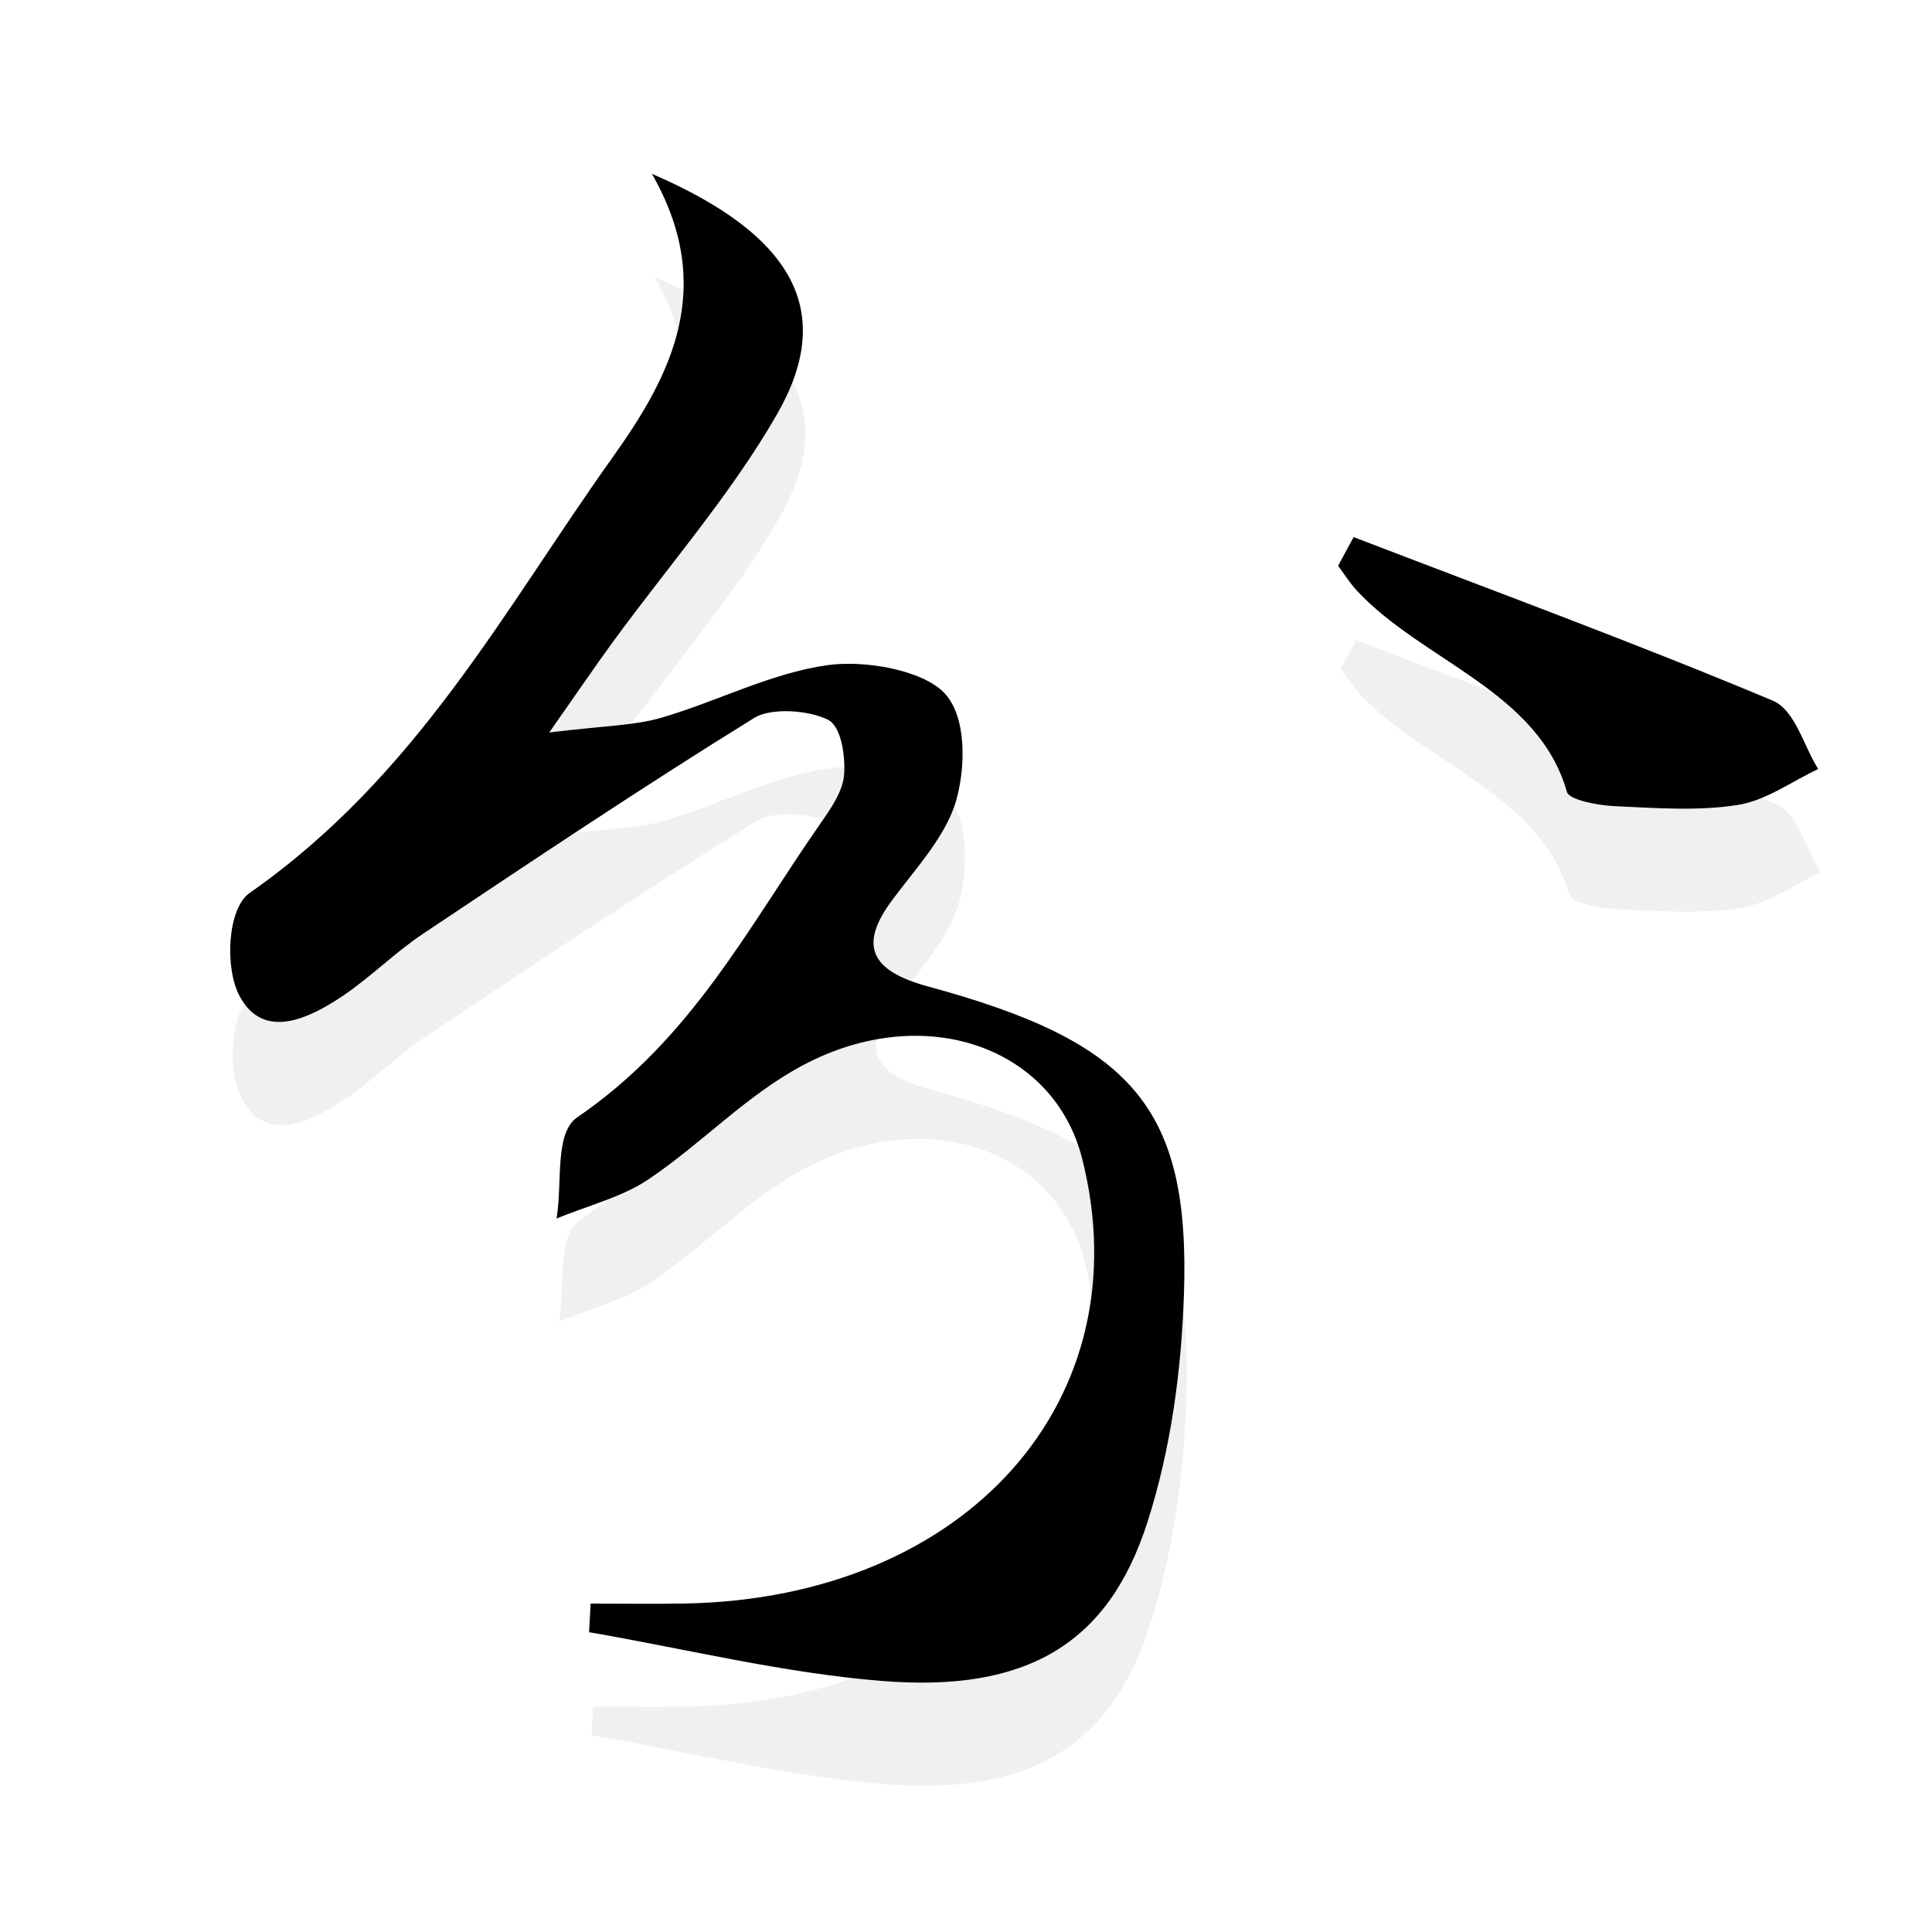
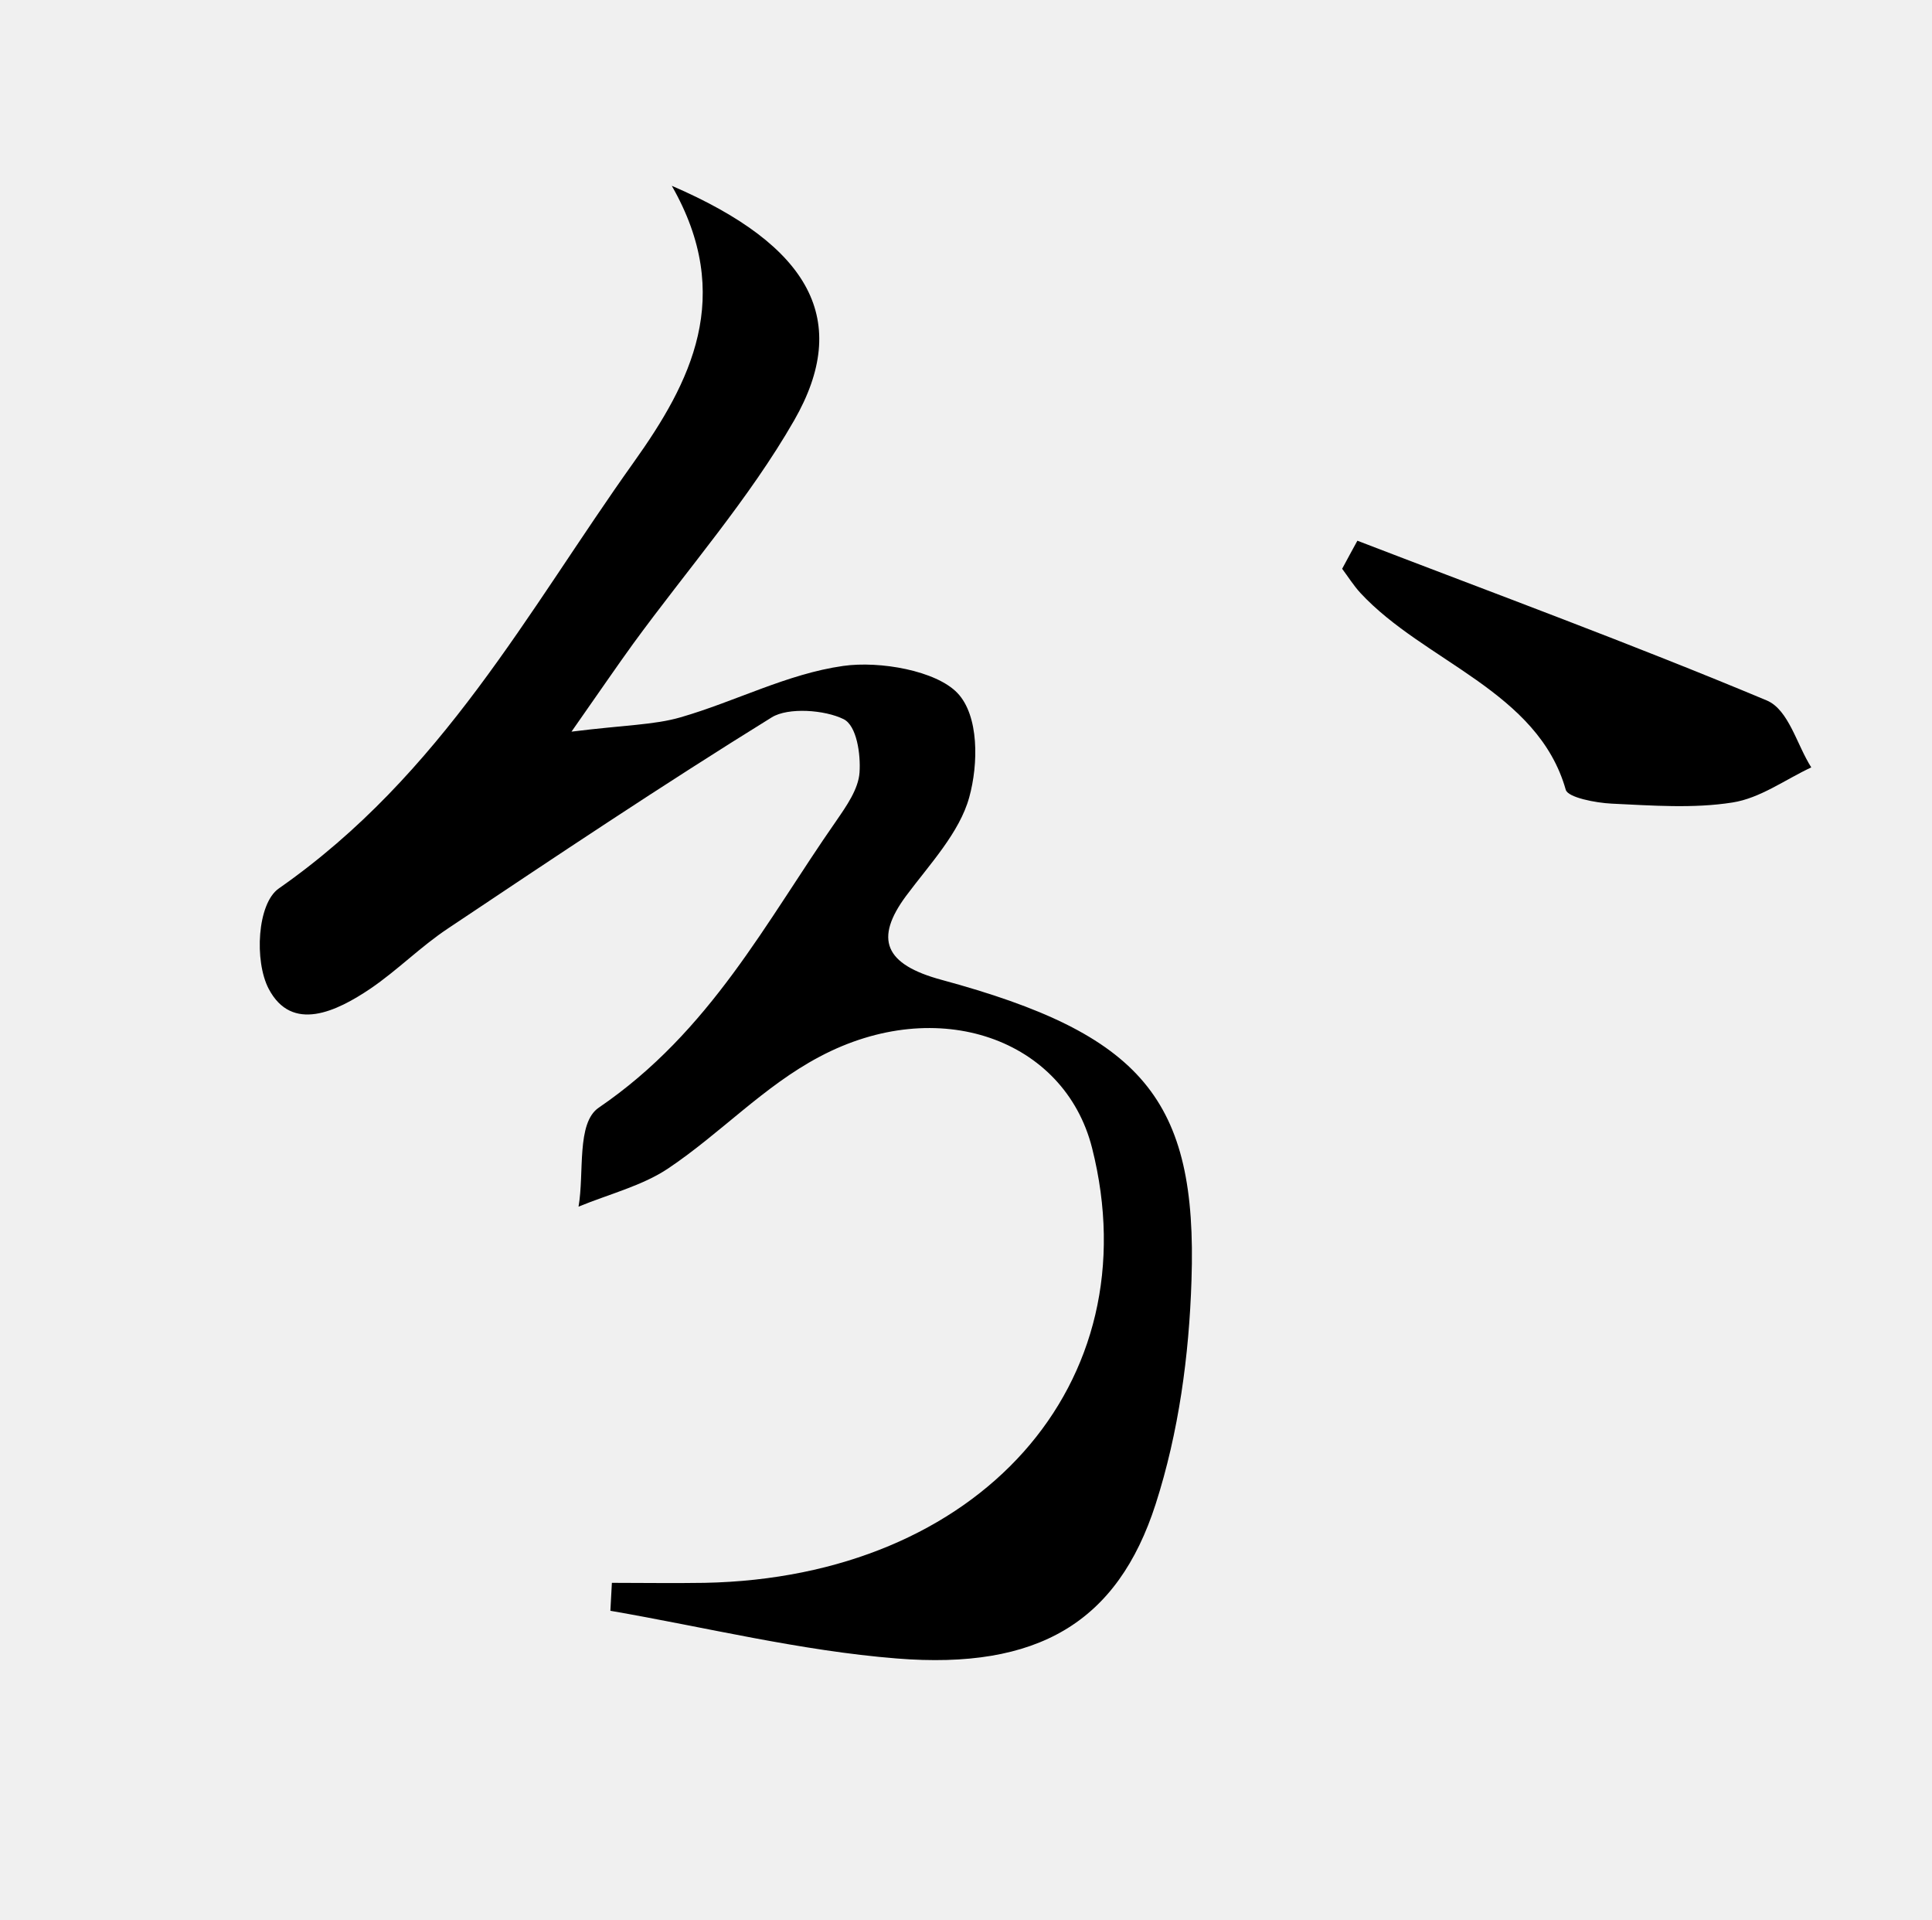
- <svg xmlns="http://www.w3.org/2000/svg" version="1.1" id="圖層_1" x="0px" y="0px" width="200px" height="200px" viewBox="0 0 200 200" enable-background="new 0 0 200 200" xml:space="preserve">
+ <svg xmlns="http://www.w3.org/2000/svg" width="2.132in" height="2.118in" viewBox="0 0 153.505 152.525" xml:space="preserve" color-interpolation-filters="sRGB" class="st3">
+   <style type="text/css">
+ 	
+ 		.st1 {fill:none;stroke:none;stroke-linecap:butt;stroke-width:0.75}
+ 		.st2 {fill:#000000;stroke:none;stroke-linecap:butt;stroke-width:0.75}
+ 		.st3 {fill:none;fill-rule:evenodd;font-size:12px;overflow:visible;stroke-linecap:square;stroke-miterlimit:3}
+ 	
+ 	</style>
  <g>
-     <g>
-       <g>
-         <path fill-rule="evenodd" clip-rule="evenodd" fill="#FFFFFF" d="M-2.673,200.684c0-67.122,0-134.245,0-201.367     c67.557,0,135.115,0,202.673,0c0,67.123,0,134.245,0,201.367C132.442,200.684,64.884,200.684-2.673,200.684z M67.74,28.662     c6.718,11.721,2.011,20.831-4.017,29.284c-11.269,15.803-20.275,33.045-37.623,45.162c-2.291,1.6-2.595,7.695-1.073,10.615     c2.461,4.725,7.231,2.402,10.784-0.005c2.885-1.954,5.312-4.429,8.211-6.365c11.342-7.574,22.676-15.168,34.324-22.37     c1.736-1.073,5.604-0.808,7.608,0.189c1.394,0.693,1.815,3.725,1.686,5.661c-0.116,1.746-1.368,3.532-2.471,5.113     c-7.455,10.689-13.297,22.291-25.165,30.396c-2.379,1.625-1.508,6.887-2.135,10.47c3.194-1.318,6.766-2.207,9.503-4.046     c5.545-3.723,10.123-8.703,16.025-11.832c12.578-6.67,25.964-1.867,28.882,9.671c6.32,24.986-11.968,45.505-41.072,46.061     c-3.269,0.061-6.539,0.008-9.809,0.008c-0.054,0.987-0.107,1.974-0.161,2.962c10.11,1.743,20.145,4.235,30.353,5.05     c14.928,1.192,23.378-3.818,27.421-16.354c2.457-7.615,3.543-15.75,3.808-23.688c0.644-19.284-5.301-26.109-26.492-31.854     c-6.063-1.644-7.125-4.327-3.75-8.888c2.496-3.37,5.657-6.715,6.689-10.459c0.971-3.519,1.037-8.635-1.256-11.038     c-2.257-2.367-8.203-3.431-12.122-2.874c-5.913,0.842-11.402,3.765-17.207,5.449c-2.798,0.812-5.903,0.814-11.568,1.518     c3.185-4.539,4.815-6.94,6.531-9.294c5.742-7.878,12.318-15.387,17.075-23.694C86.729,43.016,82.571,35.048,67.74,28.662z      M140.384,66.265c-0.535,0.991-1.07,1.982-1.606,2.973c0.641,0.856,1.201,1.768,1.934,2.559     c6.763,7.302,18.797,10.39,21.757,20.861c0.229,0.81,3.163,1.376,4.877,1.457c4.261,0.201,8.64,0.533,12.782-0.114     c2.943-0.46,5.579-2.427,8.352-3.722c-1.536-2.431-2.388-6.11-4.721-7.088C169.486,77.209,154.879,71.839,140.384,66.265z" />
+     <g id="group5-1" transform="translate(0.75,-0.75)">
+       <g id="shape2-2">
+         <path d="M0 152.53 C0 102.18 0 51.84 0 1.5 C50.67 1.5 101.34 1.5 152 1.5 C152 51.84 152 102.18 152 152.53 C101.34         152.53 50.67 152.53 0 152.53 ZM52.81 23.51 C57.85 32.3 54.32 39.13 49.8 45.47 C41.35 57.32 34.59 70.26         21.58 79.34 C19.86 80.54 19.63 85.11 20.78 87.3 C22.62 90.85 26.2 89.11 28.86 87.3 C31.03 85.84 32.85         83.98 35.02 82.53 C43.53 76.85 52.03 71.15 60.76 65.75 C62.07 64.94 64.97 65.14 66.47 65.89 C67.52 66.41         67.83 68.68 67.73 70.14 C67.65 71.45 66.71 72.79 65.88 73.97 C60.29 81.99 55.91 90.69 47.01 96.77 C45.22         97.99 45.88 101.93 45.41 104.62 C47.8 103.63 50.48 102.97 52.53 101.59 C56.69 98.79 60.13 95.06 64.55         92.71 C73.99 87.71 84.03 91.31 86.21 99.97 C90.95 118.71 77.24 134.09 55.41 134.51 C52.96 134.56 50.51         134.52 48.05 134.52 C48.01 135.26 47.97 136 47.93 136.74 C55.52 138.05 63.04 139.92 70.7 140.53 C81.89         141.42 88.23 137.66 91.26 128.26 C93.11 122.55 93.92 116.45 94.12 110.5 C94.6 96.03 90.14 90.91 74.25         86.6 C69.7 85.37 68.91 83.36 71.44 79.94 C73.31 77.41 75.68 74.9 76.45 72.09 C77.18 69.46 77.23 65.62         75.51 63.82 C73.82 62.04 69.36 61.24 66.42 61.66 C61.99 62.29 57.87 64.48 53.52 65.75 C51.42 66.36 49.09         66.36 44.84 66.89 C47.23 63.48 48.45 61.68 49.74 59.92 C54.04 54.01 58.98 48.38 62.54 42.14 C67.05 34.27         63.93 28.3 52.81 23.51 ZM107.29 51.71 C106.89 52.45 106.49 53.2 106.09 53.94 C106.57 54.58 106.99 55.27         107.54 55.86 C112.61 61.34 121.64 63.65 123.86 71.51 C124.03 72.11 126.23 72.54 127.51 72.6 C130.71         72.75 133.99 73 137.1 72.51 C139.31 72.17 141.29 70.69 143.36 69.72 C142.21 67.9 141.57 65.14 139.82         64.41 C129.12 59.92 118.16 55.89 107.29 51.71 Z" class="st1" />
      </g>
-       <g>
-         <path fill-rule="evenodd" clip-rule="evenodd" d="M67.483,17.995c14.831,6.386,18.988,14.354,12.979,24.845     c-4.757,8.307-11.333,15.816-17.075,23.694c-1.716,2.354-3.347,4.756-6.531,9.294c5.665-0.704,8.771-0.707,11.568-1.518     c5.805-1.684,11.294-4.607,17.207-5.449c3.919-0.557,9.865,0.507,12.122,2.874c2.293,2.403,2.227,7.519,1.256,11.038     c-1.032,3.744-4.193,7.089-6.689,10.459c-3.375,4.561-2.313,7.243,3.75,8.887c21.191,5.746,27.136,12.57,26.492,31.854     c-0.265,7.938-1.351,16.073-3.808,23.688c-4.043,12.535-12.493,17.546-27.421,16.354c-10.208-0.814-20.242-3.307-30.353-5.05     c0.054-0.988,0.107-1.975,0.161-2.962c3.27,0,6.54,0.053,9.809-0.008c29.104-0.556,47.393-21.074,41.072-46.061     c-2.918-11.538-16.304-16.341-28.882-9.672c-5.902,3.129-10.48,8.11-16.025,11.833c-2.737,1.839-6.309,2.728-9.503,4.046     c0.627-3.583-0.244-8.845,2.135-10.469c11.868-8.105,17.71-19.708,25.165-30.397c1.103-1.581,2.354-3.367,2.471-5.113     c0.13-1.937-0.292-4.968-1.686-5.661c-2.004-0.997-5.872-1.262-7.608-0.189c-11.648,7.202-22.982,14.796-34.324,22.37     c-2.899,1.937-5.326,4.41-8.211,6.365c-3.553,2.406-8.323,4.729-10.784,0.004c-1.521-2.919-1.218-9.015,1.073-10.614     c17.348-12.116,26.354-29.359,37.623-45.162C69.494,38.826,74.201,29.716,67.483,17.995z" />
+       <g id="shape3-4" transform="translate(19.4415,-19.1078)">
+         <path d="M33.18 34.62 C44.3 39.41 47.42 45.38 42.91 53.25 C39.34 59.48 34.41 65.11 30.1 71.02 C28.82 72.79 27.59         74.59 25.21 77.99 C29.45 77.46 31.78 77.46 33.88 76.85 C38.24 75.59 42.35 73.4 46.79 72.77 C49.73 72.35         54.19 73.15 55.88 74.92 C57.6 76.72 57.55 80.56 56.82 83.2 C56.05 86.01 53.68 88.52 51.8 91.04 C49.27         94.46 50.07 96.48 54.62 97.71 C70.51 102.02 74.97 107.14 74.48 121.6 C74.29 127.55 73.47 133.65 71.63         139.37 C68.6 148.77 62.26 152.53 51.06 151.63 C43.41 151.02 35.88 149.15 28.3 147.84 C28.34 147.1 28.38         146.36 28.42 145.62 C30.87 145.62 33.32 145.66 35.78 145.62 C57.6 145.2 71.32 129.81 66.58 111.07 C64.39         102.42 54.35 98.81 44.92 103.82 C40.49 106.16 37.06 109.9 32.9 112.69 C30.85 114.07 28.17 114.74 25.77         115.73 C26.24 113.04 25.59 109.09 27.37 107.87 C36.27 101.8 40.66 93.09 46.25 85.08 C47.07 83.89 48.01         82.55 48.1 81.24 C48.2 79.79 47.88 77.52 46.84 77 C45.33 76.25 42.43 76.05 41.13 76.85 C32.39 82.26         23.89 87.95 15.39 93.63 C13.21 95.08 11.39 96.94 9.23 98.41 C6.56 100.21 2.99 101.95 1.14 98.41 C0 96.22         0.23 91.65 1.95 90.45 C14.96 81.36 21.71 68.43 30.16 56.58 C34.68 50.24 38.21 43.41 33.18 34.62 Z" class="st2" />
      </g>
-       <g>
-         <path fill-rule="evenodd" clip-rule="evenodd" d="M140.127,55.598c14.495,5.574,29.103,10.944,43.374,16.926     c2.333,0.978,3.185,4.657,4.721,7.088c-2.772,1.295-5.408,3.262-8.352,3.722c-4.143,0.646-8.521,0.314-12.782,0.114     c-1.714-0.08-4.647-0.646-4.877-1.457c-2.96-10.472-14.994-13.559-21.757-20.861c-0.732-0.791-1.293-1.703-1.934-2.559     C139.057,57.58,139.592,56.589,140.127,55.598z" />
+       <g id="shape4-6" transform="translate(105.895,-87.528)">
+         <path d="M1.21 131.24 C12.08 135.42 23.03 139.45 33.74 143.93 C35.49 144.67 36.12 147.43 37.28 149.25 C35.2 150.22         33.22 151.7 31.01 152.04 C27.91 152.53 24.62 152.28 21.43 152.13 C20.14 152.07 17.94 151.64 17.77 151.03         C15.55 143.18 6.52 140.86 1.45 135.39 C0.9 134.79 0.48 134.11 0 133.47 C0.4 132.73 0.8 131.98 1.21 131.24         Z" class="st2" />
      </g>
    </g>
  </g>
</svg>
